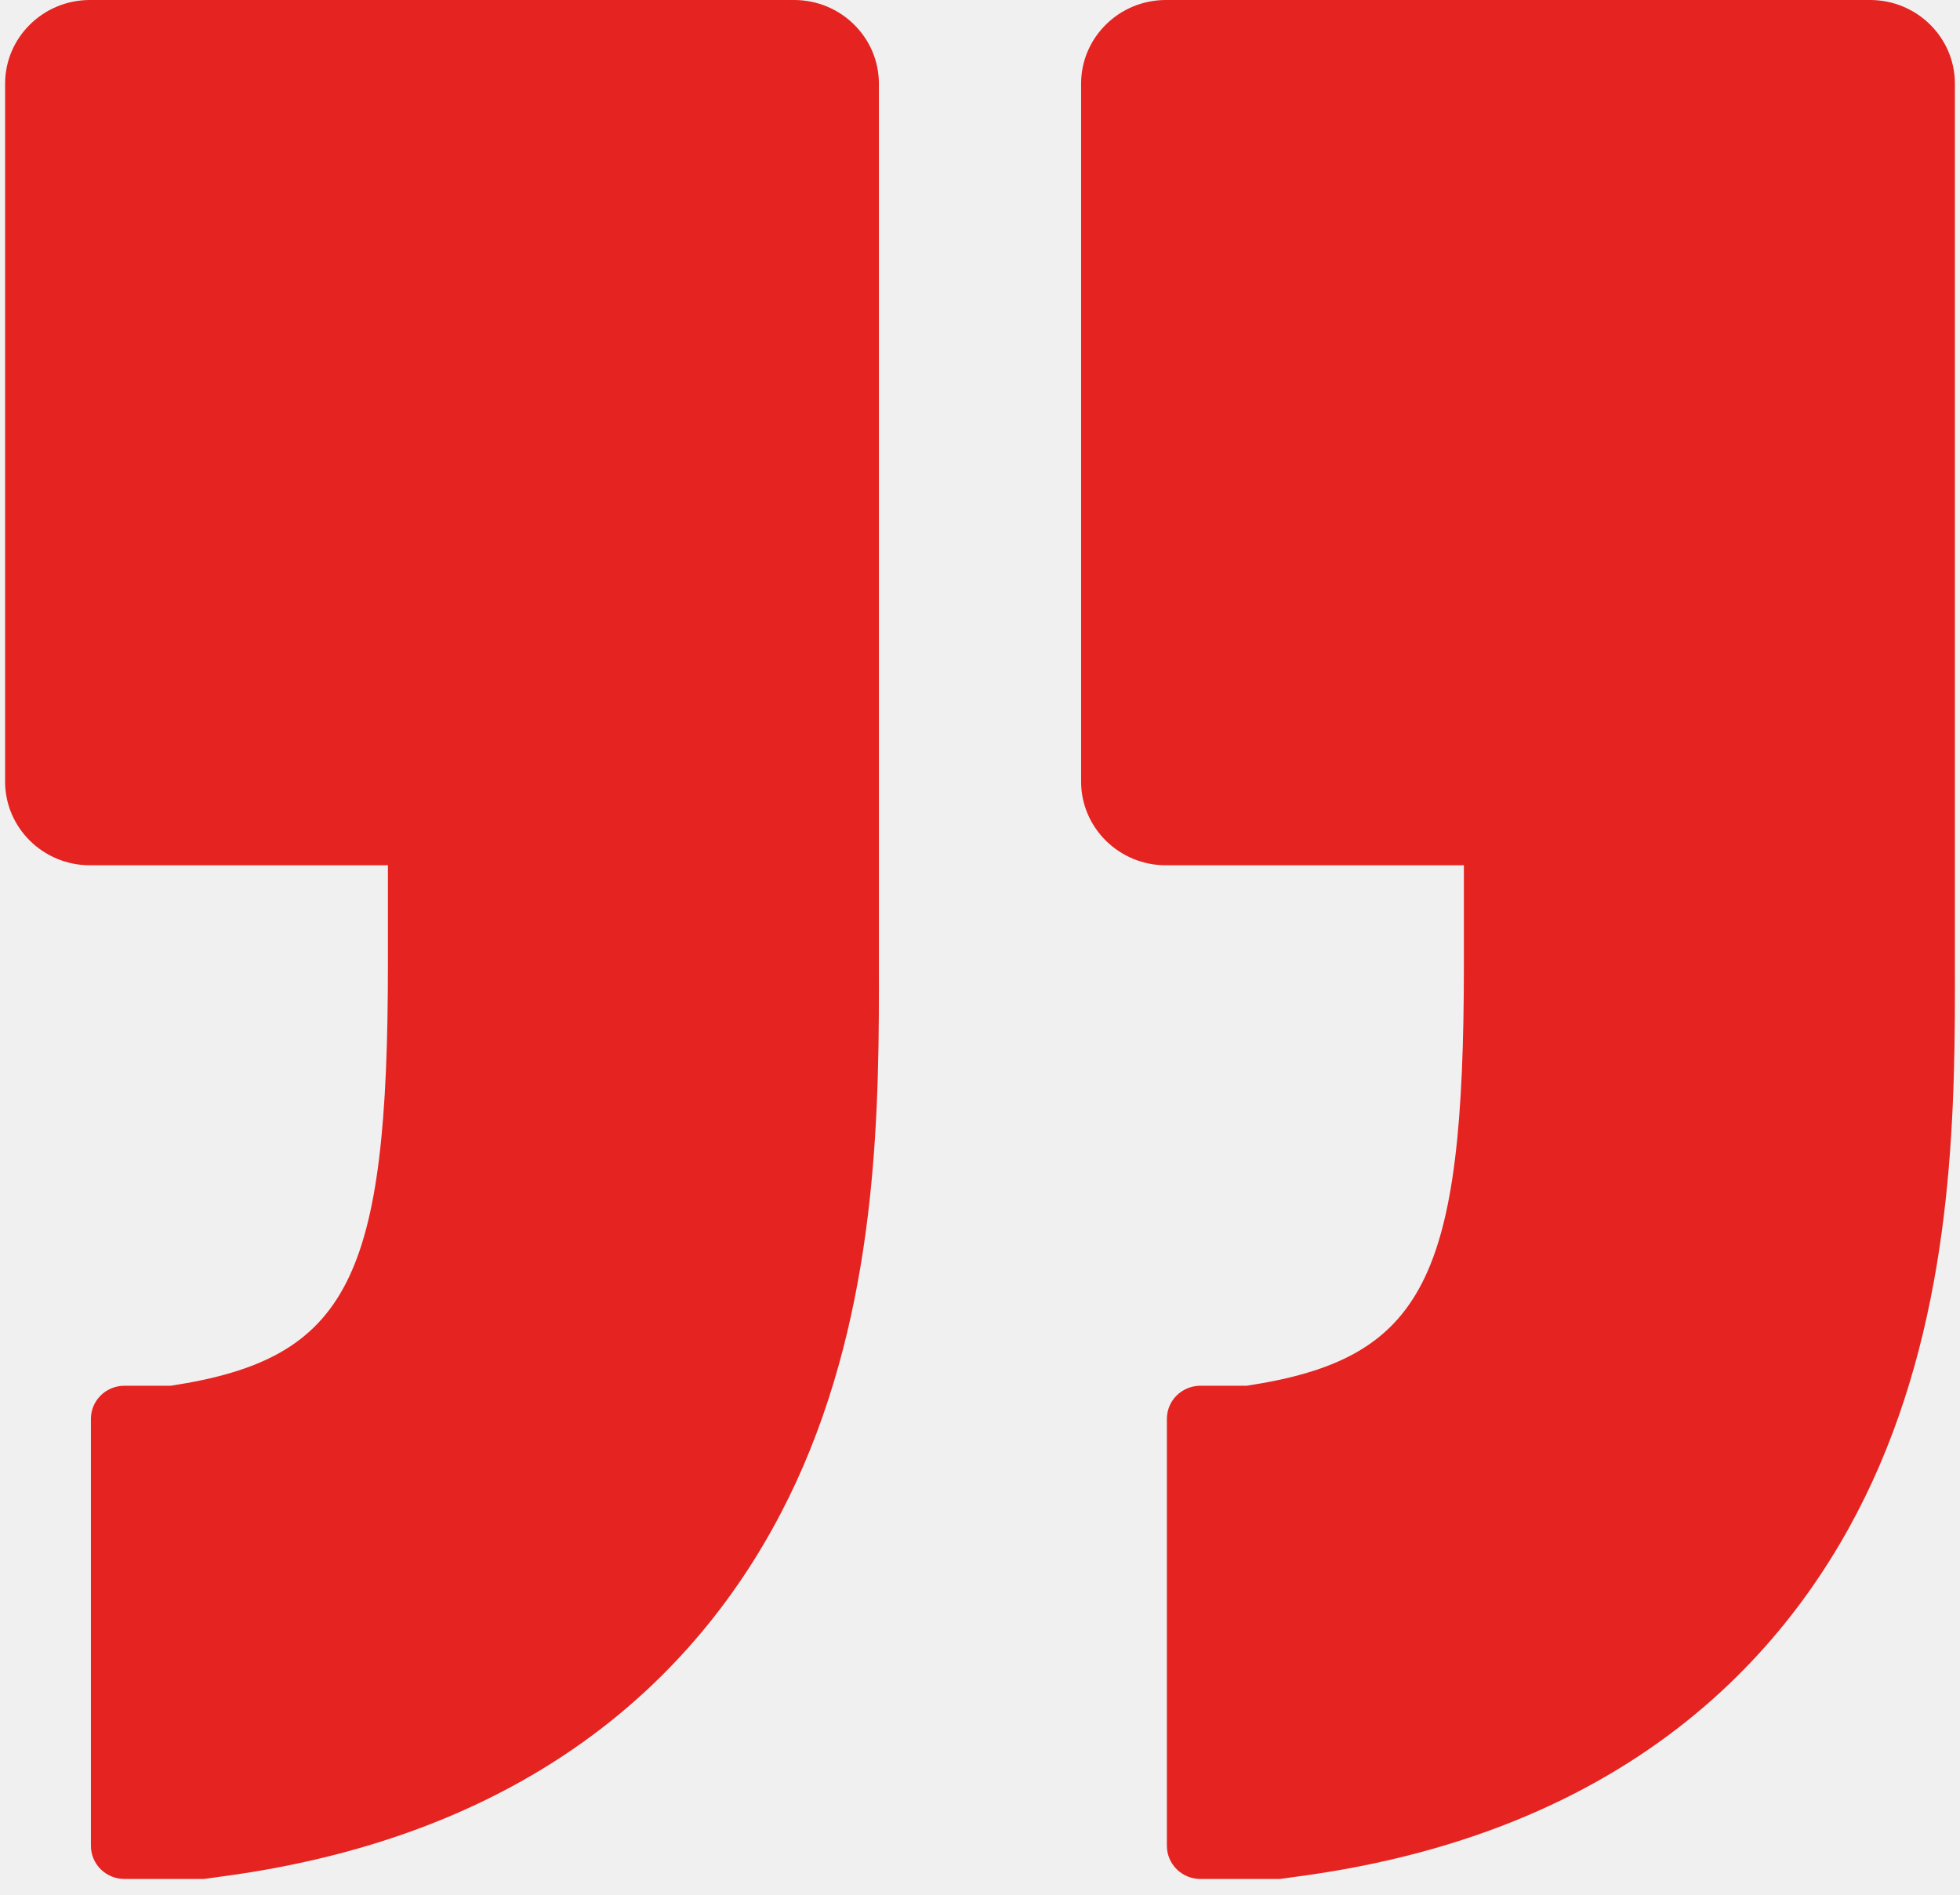
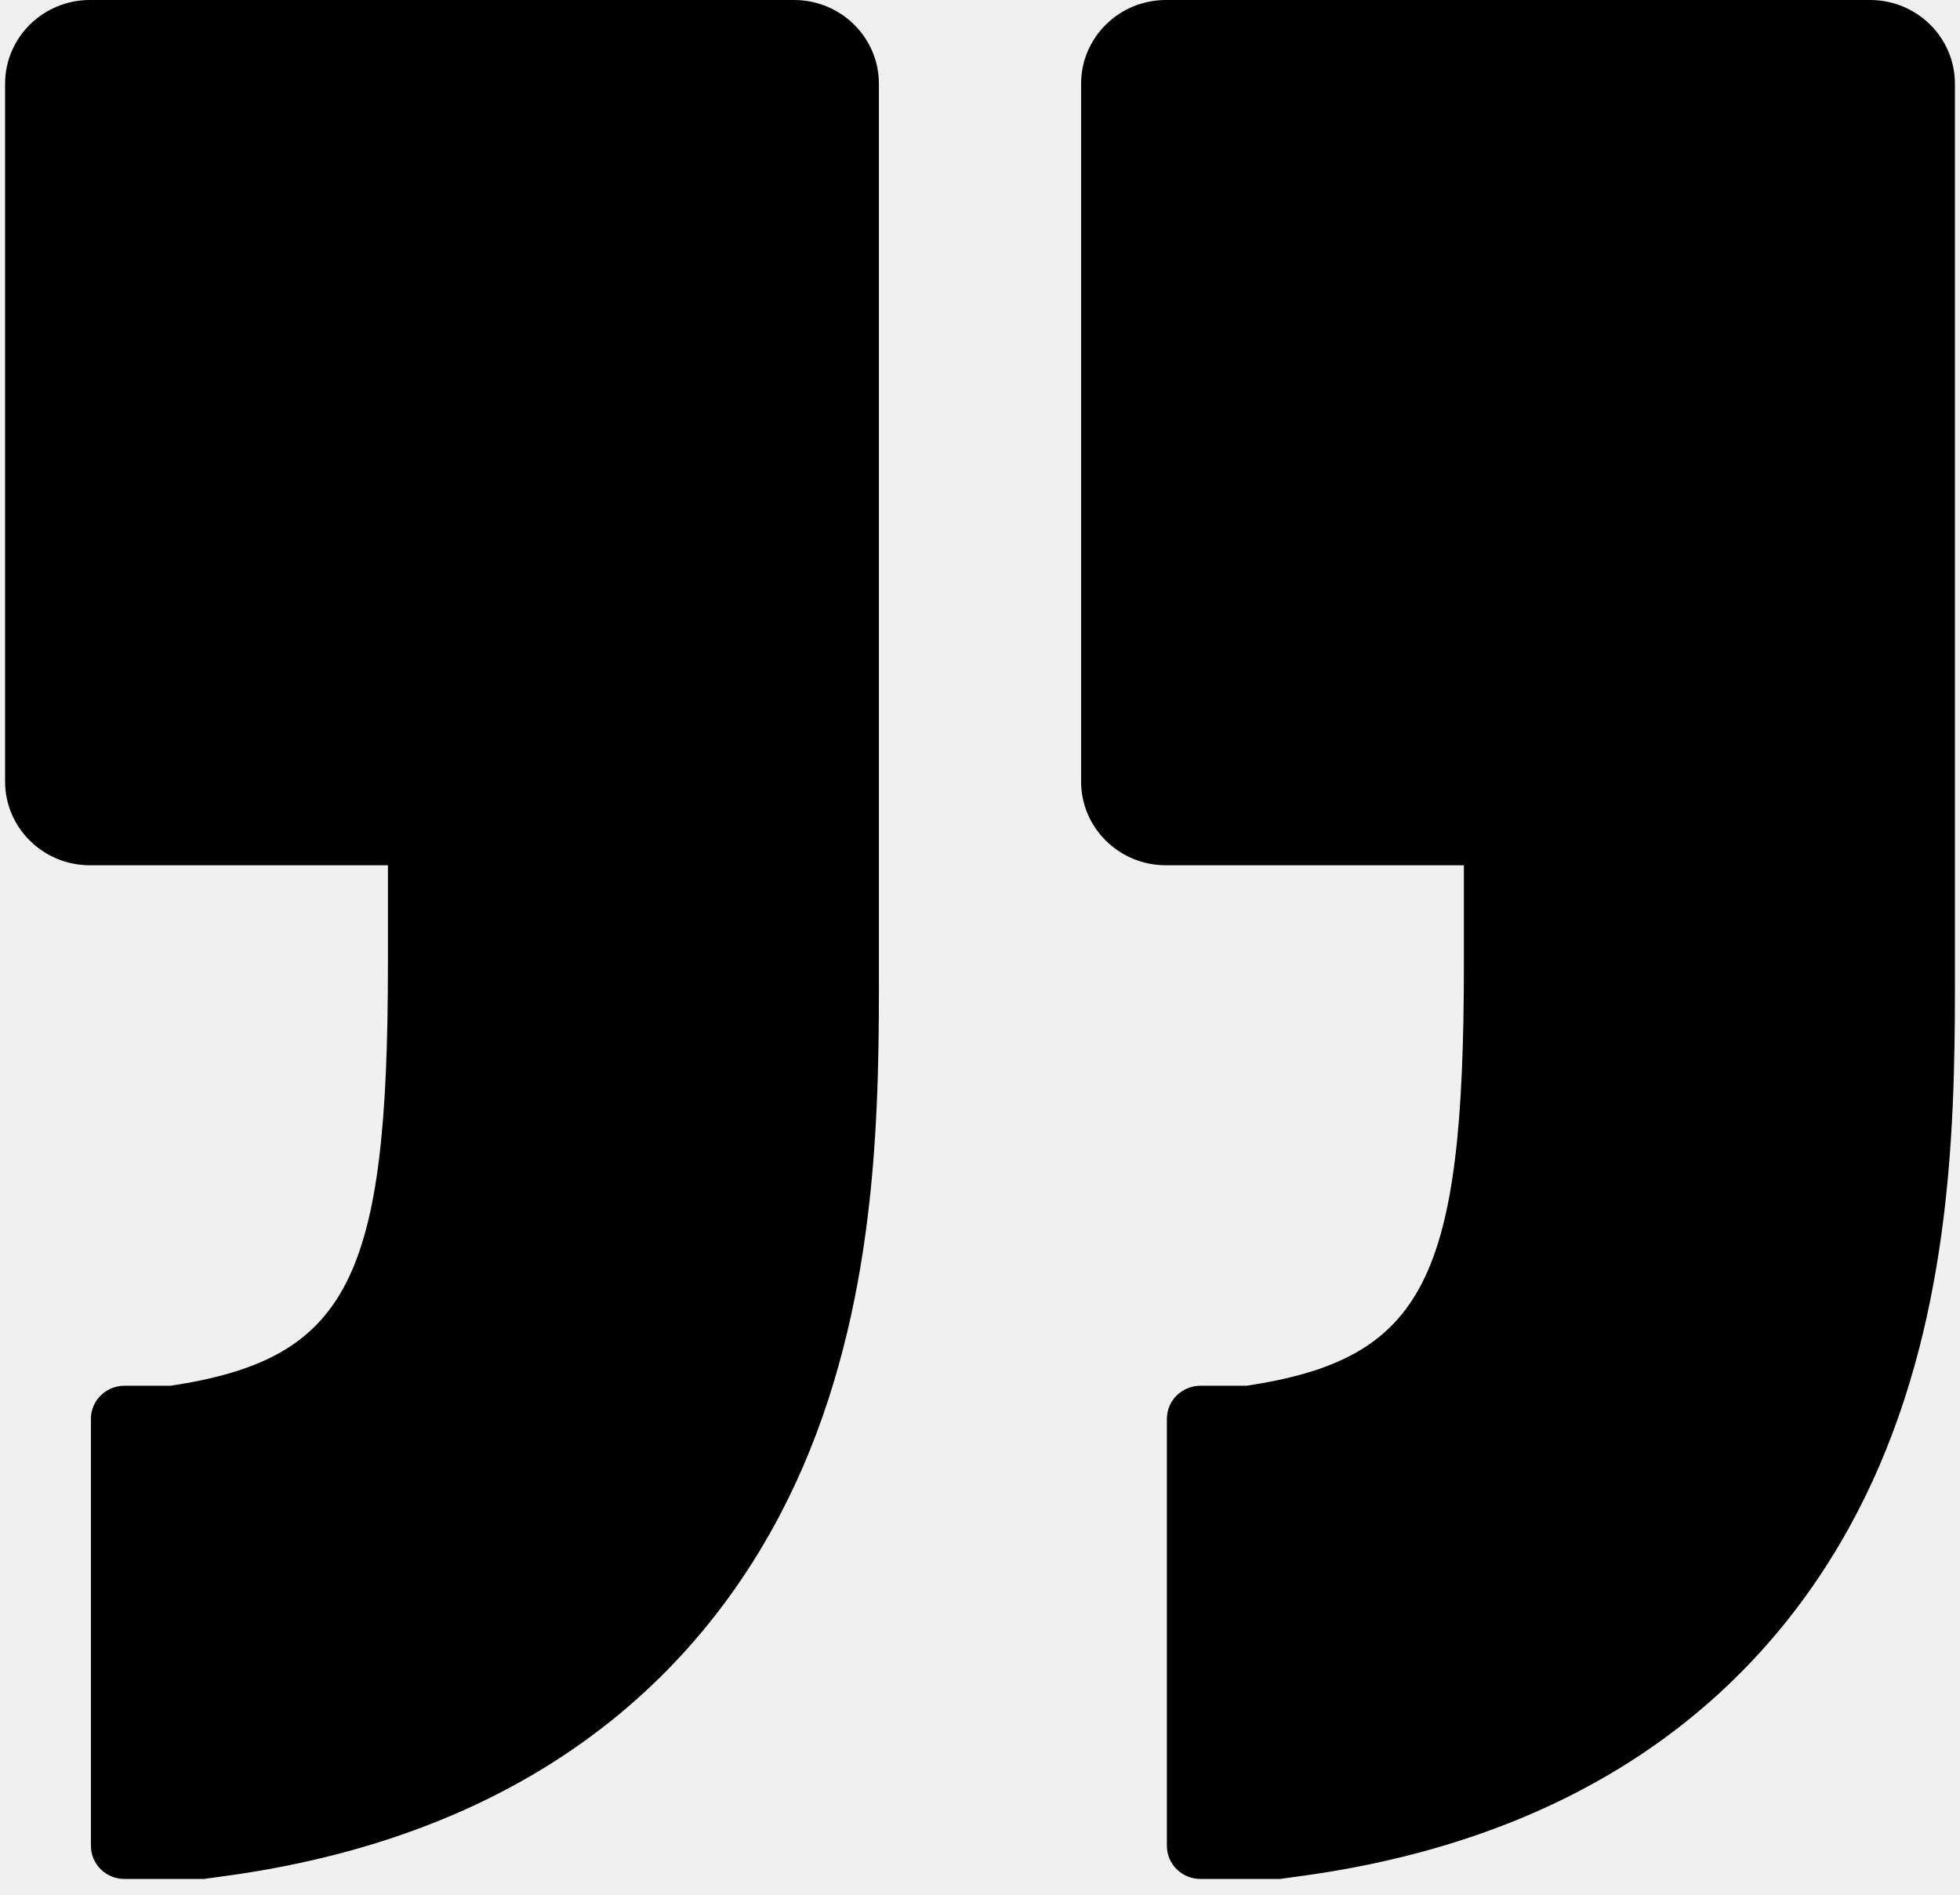
<svg xmlns="http://www.w3.org/2000/svg" width="60" height="58" viewBox="0 0 60 58" fill="none">
  <g clip-path="url(#clip0_294_258)">
-     <path d="M26.905 2.562C26.905 1.148 25.742 0 24.309 0L2.752 0C1.32 0 0.156 1.148 0.156 2.562L0.156 23.925C0.156 25.339 1.32 26.487 2.752 26.487H11.875V29.514C11.875 39.15 10.681 41.591 5.226 42.419H3.811C3.242 42.419 2.783 42.872 2.783 43.434L2.783 56.502C2.783 57.063 3.242 57.517 3.811 57.517H6.242L6.726 57.45C17.624 56.018 22.448 49.832 24.585 44.89C26.911 39.5 26.911 33.718 26.905 29.502V23.925L26.905 2.562Z" fill="#E52320" />
-     <path d="M59.844 2.562C59.844 1.148 58.68 0 57.248 0L35.691 0C34.258 0 33.095 1.148 33.095 2.562V23.925C33.095 25.339 34.258 26.487 35.691 26.487H44.813V29.514C44.813 39.15 43.619 41.591 38.164 42.419H36.75C36.18 42.419 35.721 42.872 35.721 43.434V56.502C35.721 57.063 36.18 57.517 36.75 57.517H39.18L39.664 57.45C50.562 56.018 55.387 49.832 57.523 44.89C59.85 39.5 59.85 33.718 59.844 29.502V23.925V2.562Z" fill="#E52320" />
+     <path d="M26.905 2.562C26.905 1.148 25.742 0 24.309 0L2.752 0C1.32 0 0.156 1.148 0.156 2.562L0.156 23.925C0.156 25.339 1.32 26.487 2.752 26.487H11.875V29.514C11.875 39.15 10.681 41.591 5.226 42.419H3.811C3.242 42.419 2.783 42.872 2.783 43.434L2.783 56.502C2.783 57.063 3.242 57.517 3.811 57.517H6.242L6.726 57.45C17.624 56.018 22.448 49.832 24.585 44.89C26.911 39.5 26.911 33.718 26.905 29.502V23.925L26.905 2.562Z" fill="#000000" />
+     <path d="M59.844 2.562C59.844 1.148 58.68 0 57.248 0L35.691 0C34.258 0 33.095 1.148 33.095 2.562V23.925C33.095 25.339 34.258 26.487 35.691 26.487H44.813V29.514C44.813 39.15 43.619 41.591 38.164 42.419H36.75C36.18 42.419 35.721 42.872 35.721 43.434V56.502C35.721 57.063 36.18 57.517 36.75 57.517H39.18L39.664 57.45C50.562 56.018 55.387 49.832 57.523 44.89C59.85 39.5 59.85 33.718 59.844 29.502V23.925V2.562Z" fill="#000000" />
  </g>
  <defs>
    <clipPath id="clip0_294_258">
      <rect width="60" height="58" fill="white" />
    </clipPath>
  </defs>
</svg>
